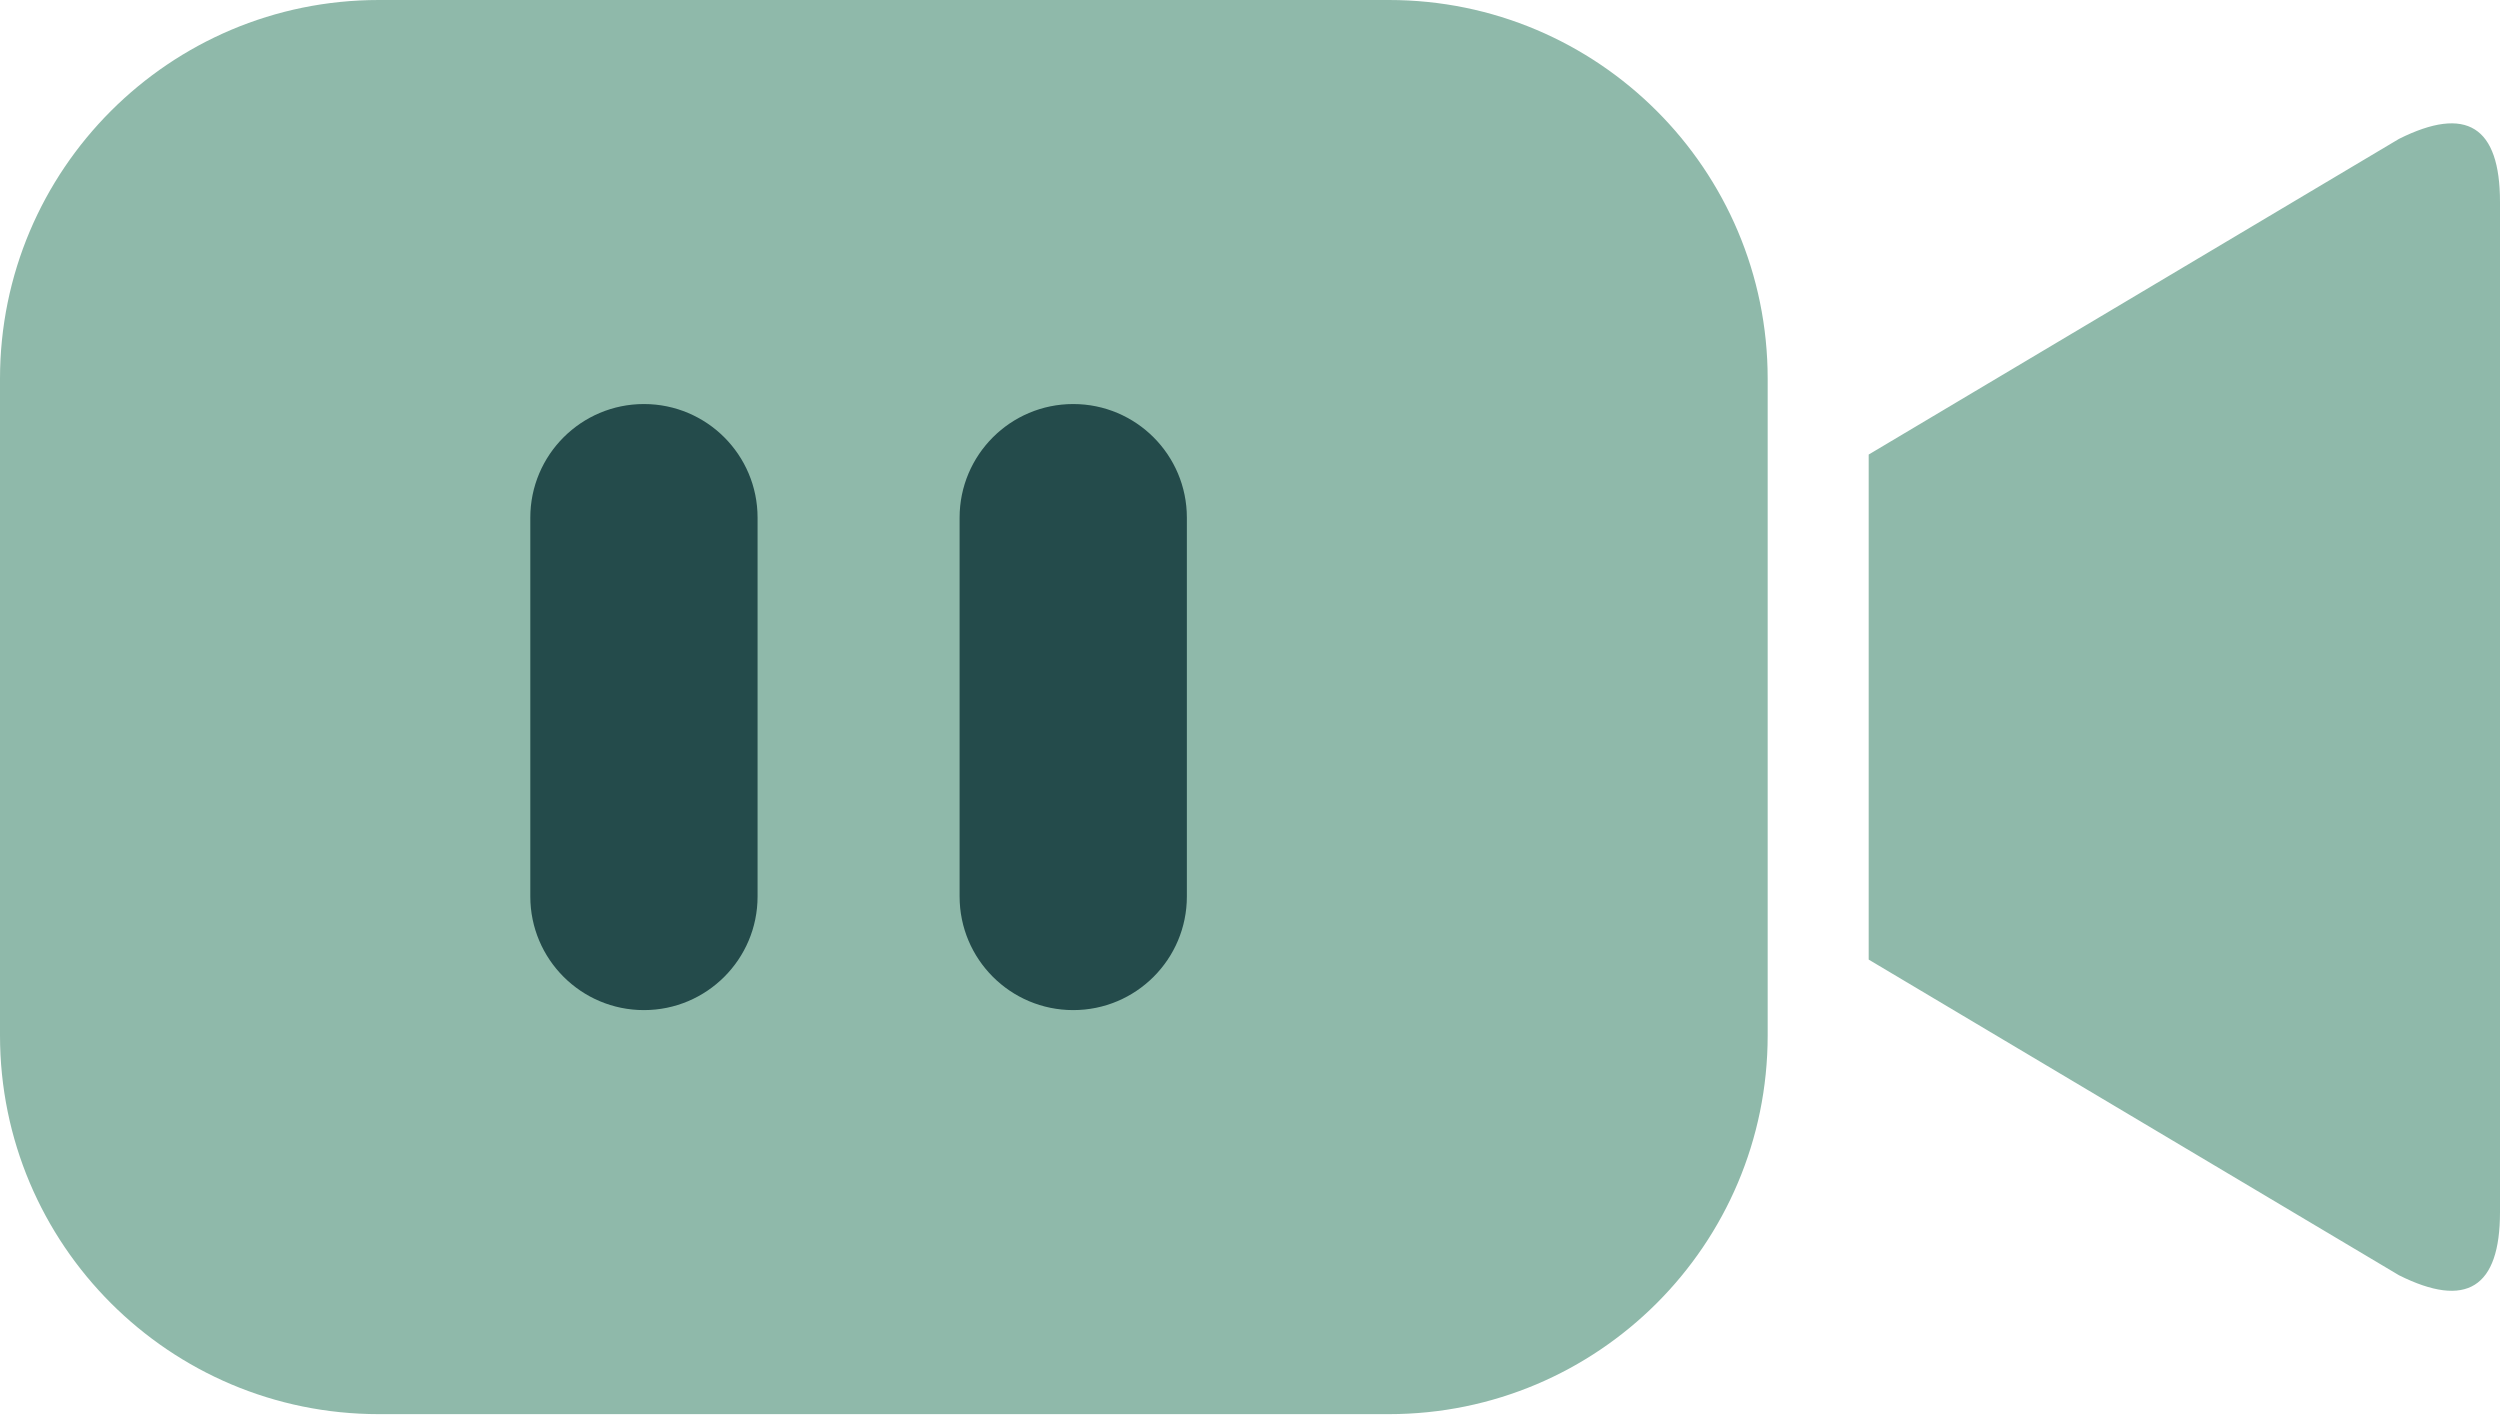
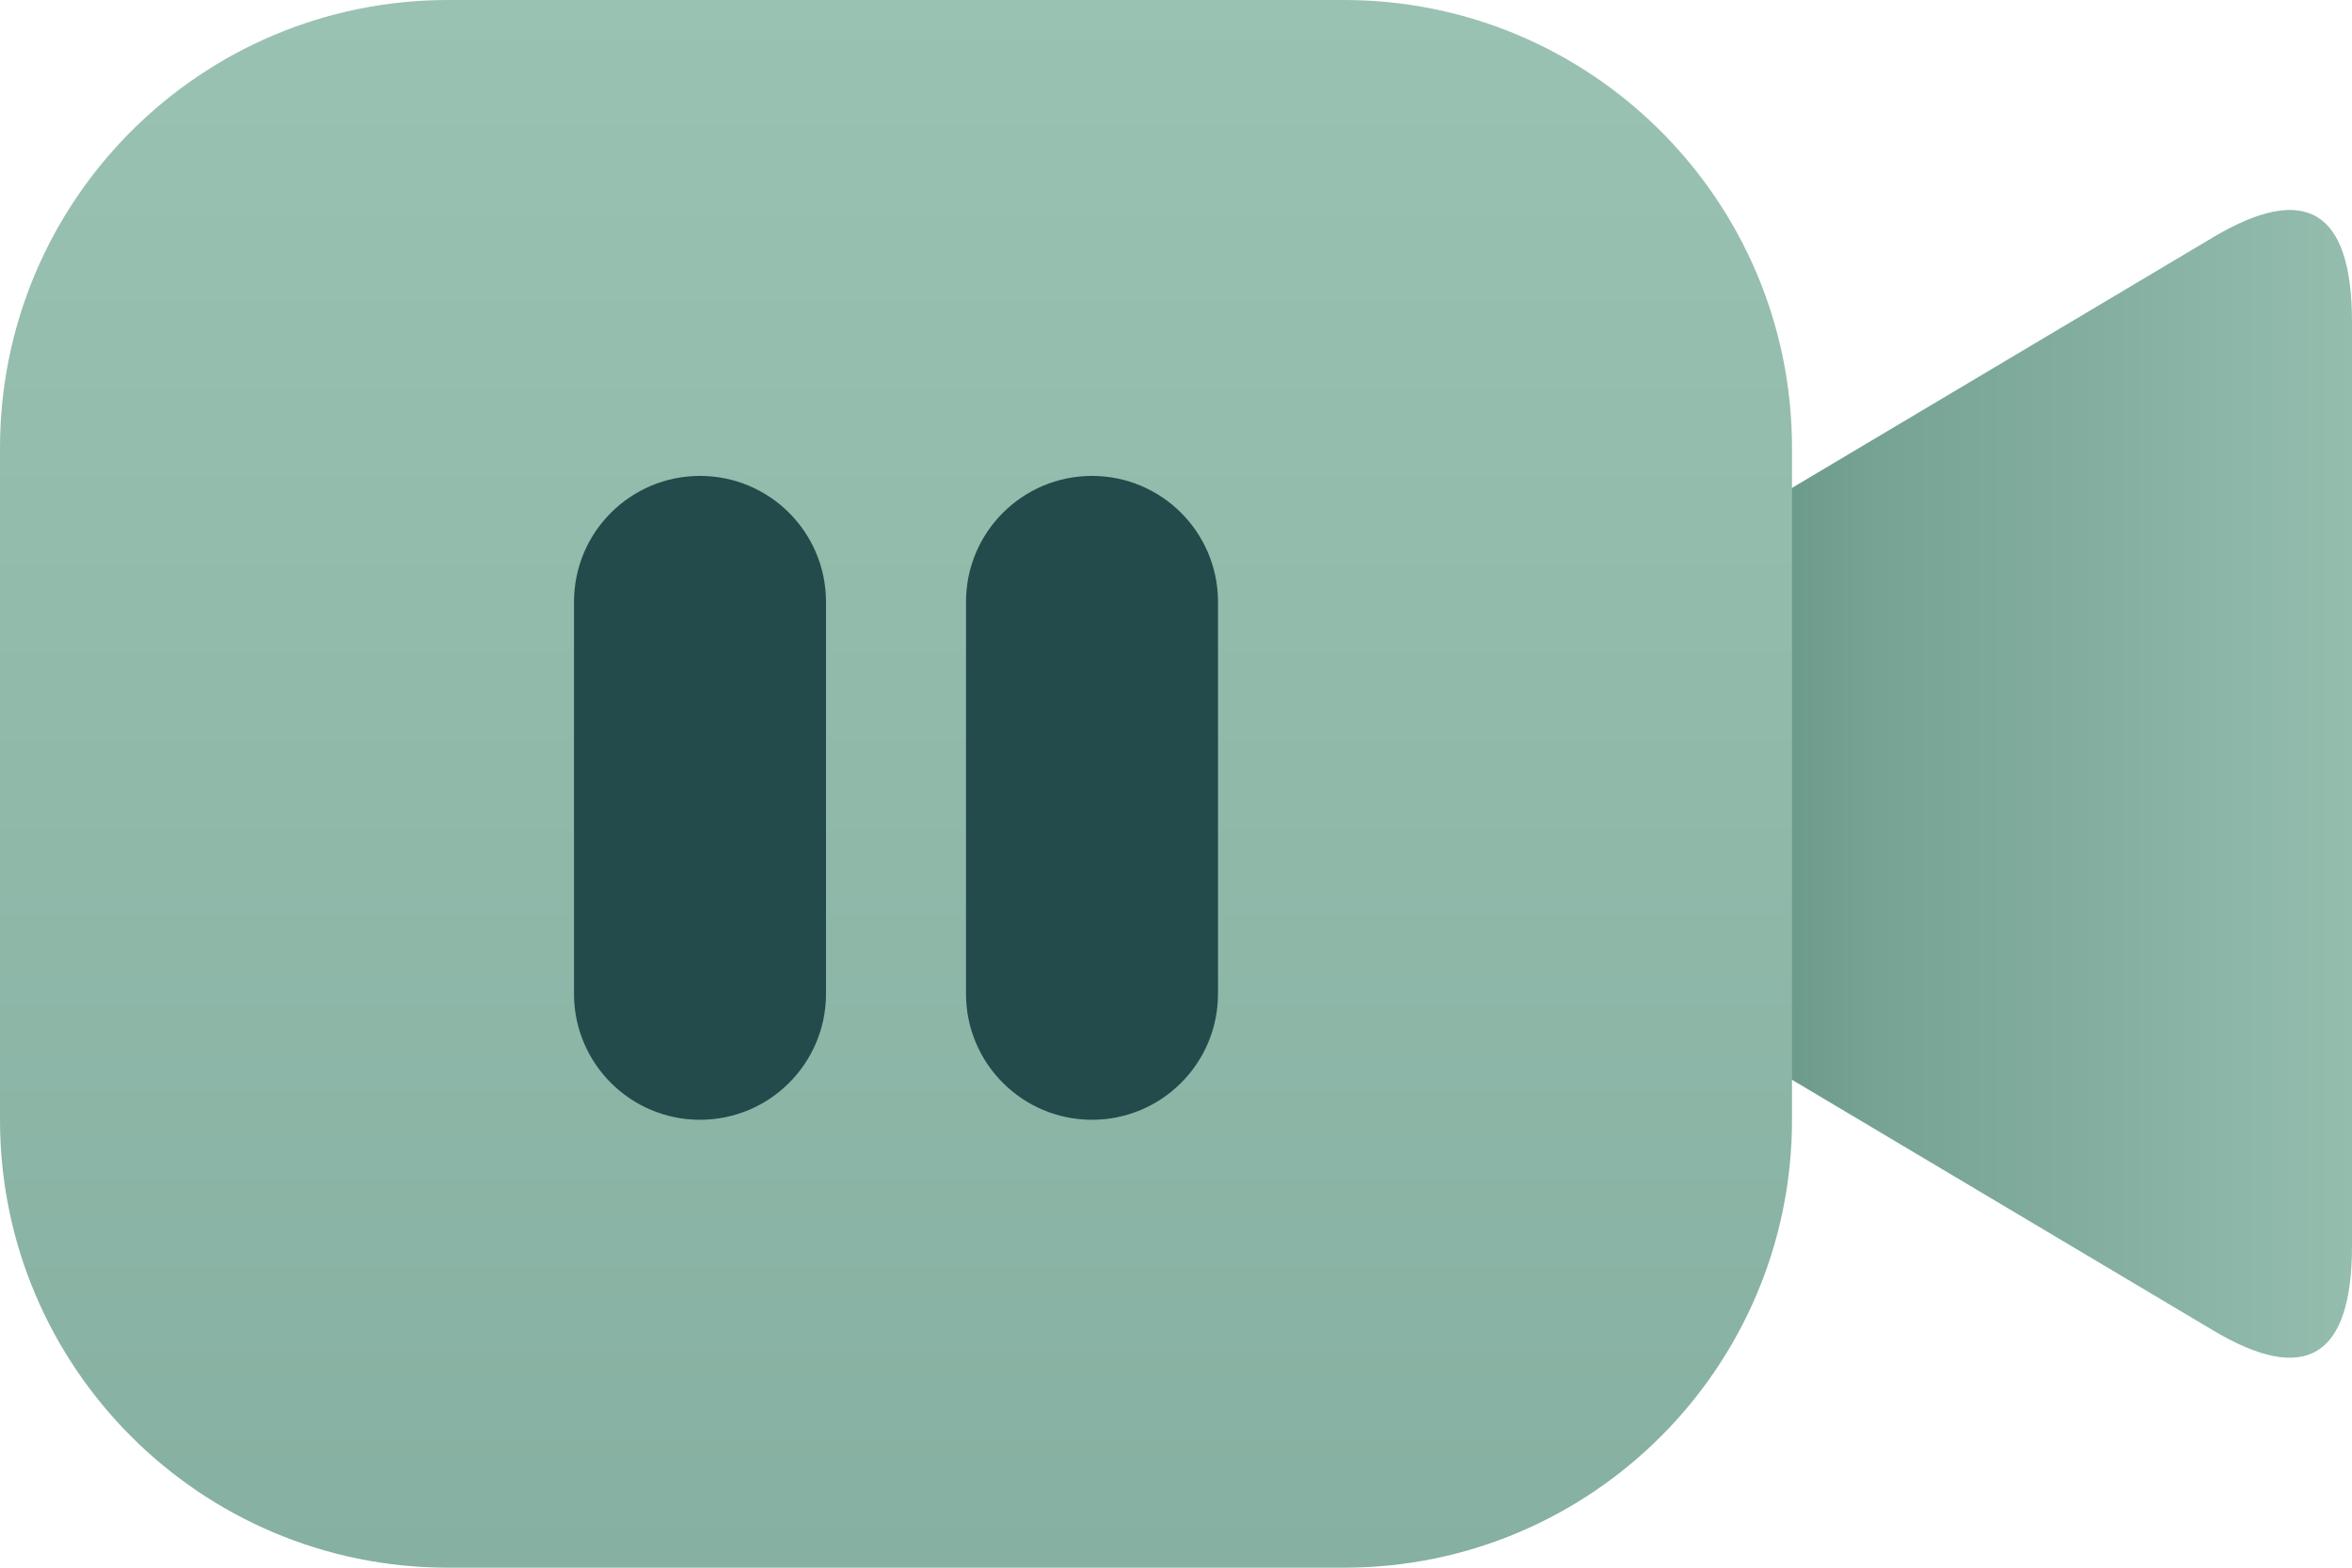
- <svg xmlns="http://www.w3.org/2000/svg" aria-hidden="true" viewBox="12 24 198 112">
-   <rect x="12" y="24" width="140" height="112" rx="30" fill="#8FB9AA" />
-   <path d="M160 60 L202 35 Q210 31 210 40 V120 Q210 129 202 125 L160 100 Z" fill="#8FB9AA" />
-   <rect x="54" y="56" width="18" height="48" rx="9" fill="#244B4B" />
-   <rect x="88" y="56" width="18" height="48" rx="9" fill="#244B4B" />
+ <svg xmlns="http://www.w3.org/2000/svg" aria-hidden="true" viewBox="12 24 168 112">
+   <defs>
+     <linearGradient id="brbLens" x1="128" y1="0" x2="180" y2="0" gradientUnits="userSpaceOnUse">
+       <stop offset="0" stop-color="#5B8B7B" />
+       <stop offset=".35" stop-color="#76A394" />
+       <stop offset="1" stop-color="#94BDAE" />
+     </linearGradient>
+     <linearGradient id="brbBody" x1="0" y1="0" x2="0" y2="1">
+       <stop offset="0" stop-color="#9AC2B3" />
+       <stop offset="1" stop-color="#86B0A1" />
+     </linearGradient>
+   </defs>
+   <path d="M128 66 L170 41 Q180 35 180 47 V113 Q180 125 170 119 L128 94 Z" fill="url(#brbLens)" />
+   <rect x="12" y="24" width="128" height="112" rx="32" fill="url(#brbBody)" />
+   <rect x="53" y="58" width="18" height="46" rx="9" fill="#244B4B" />
+   <rect x="81" y="58" width="18" height="46" rx="9" fill="#244B4B" />
</svg>
